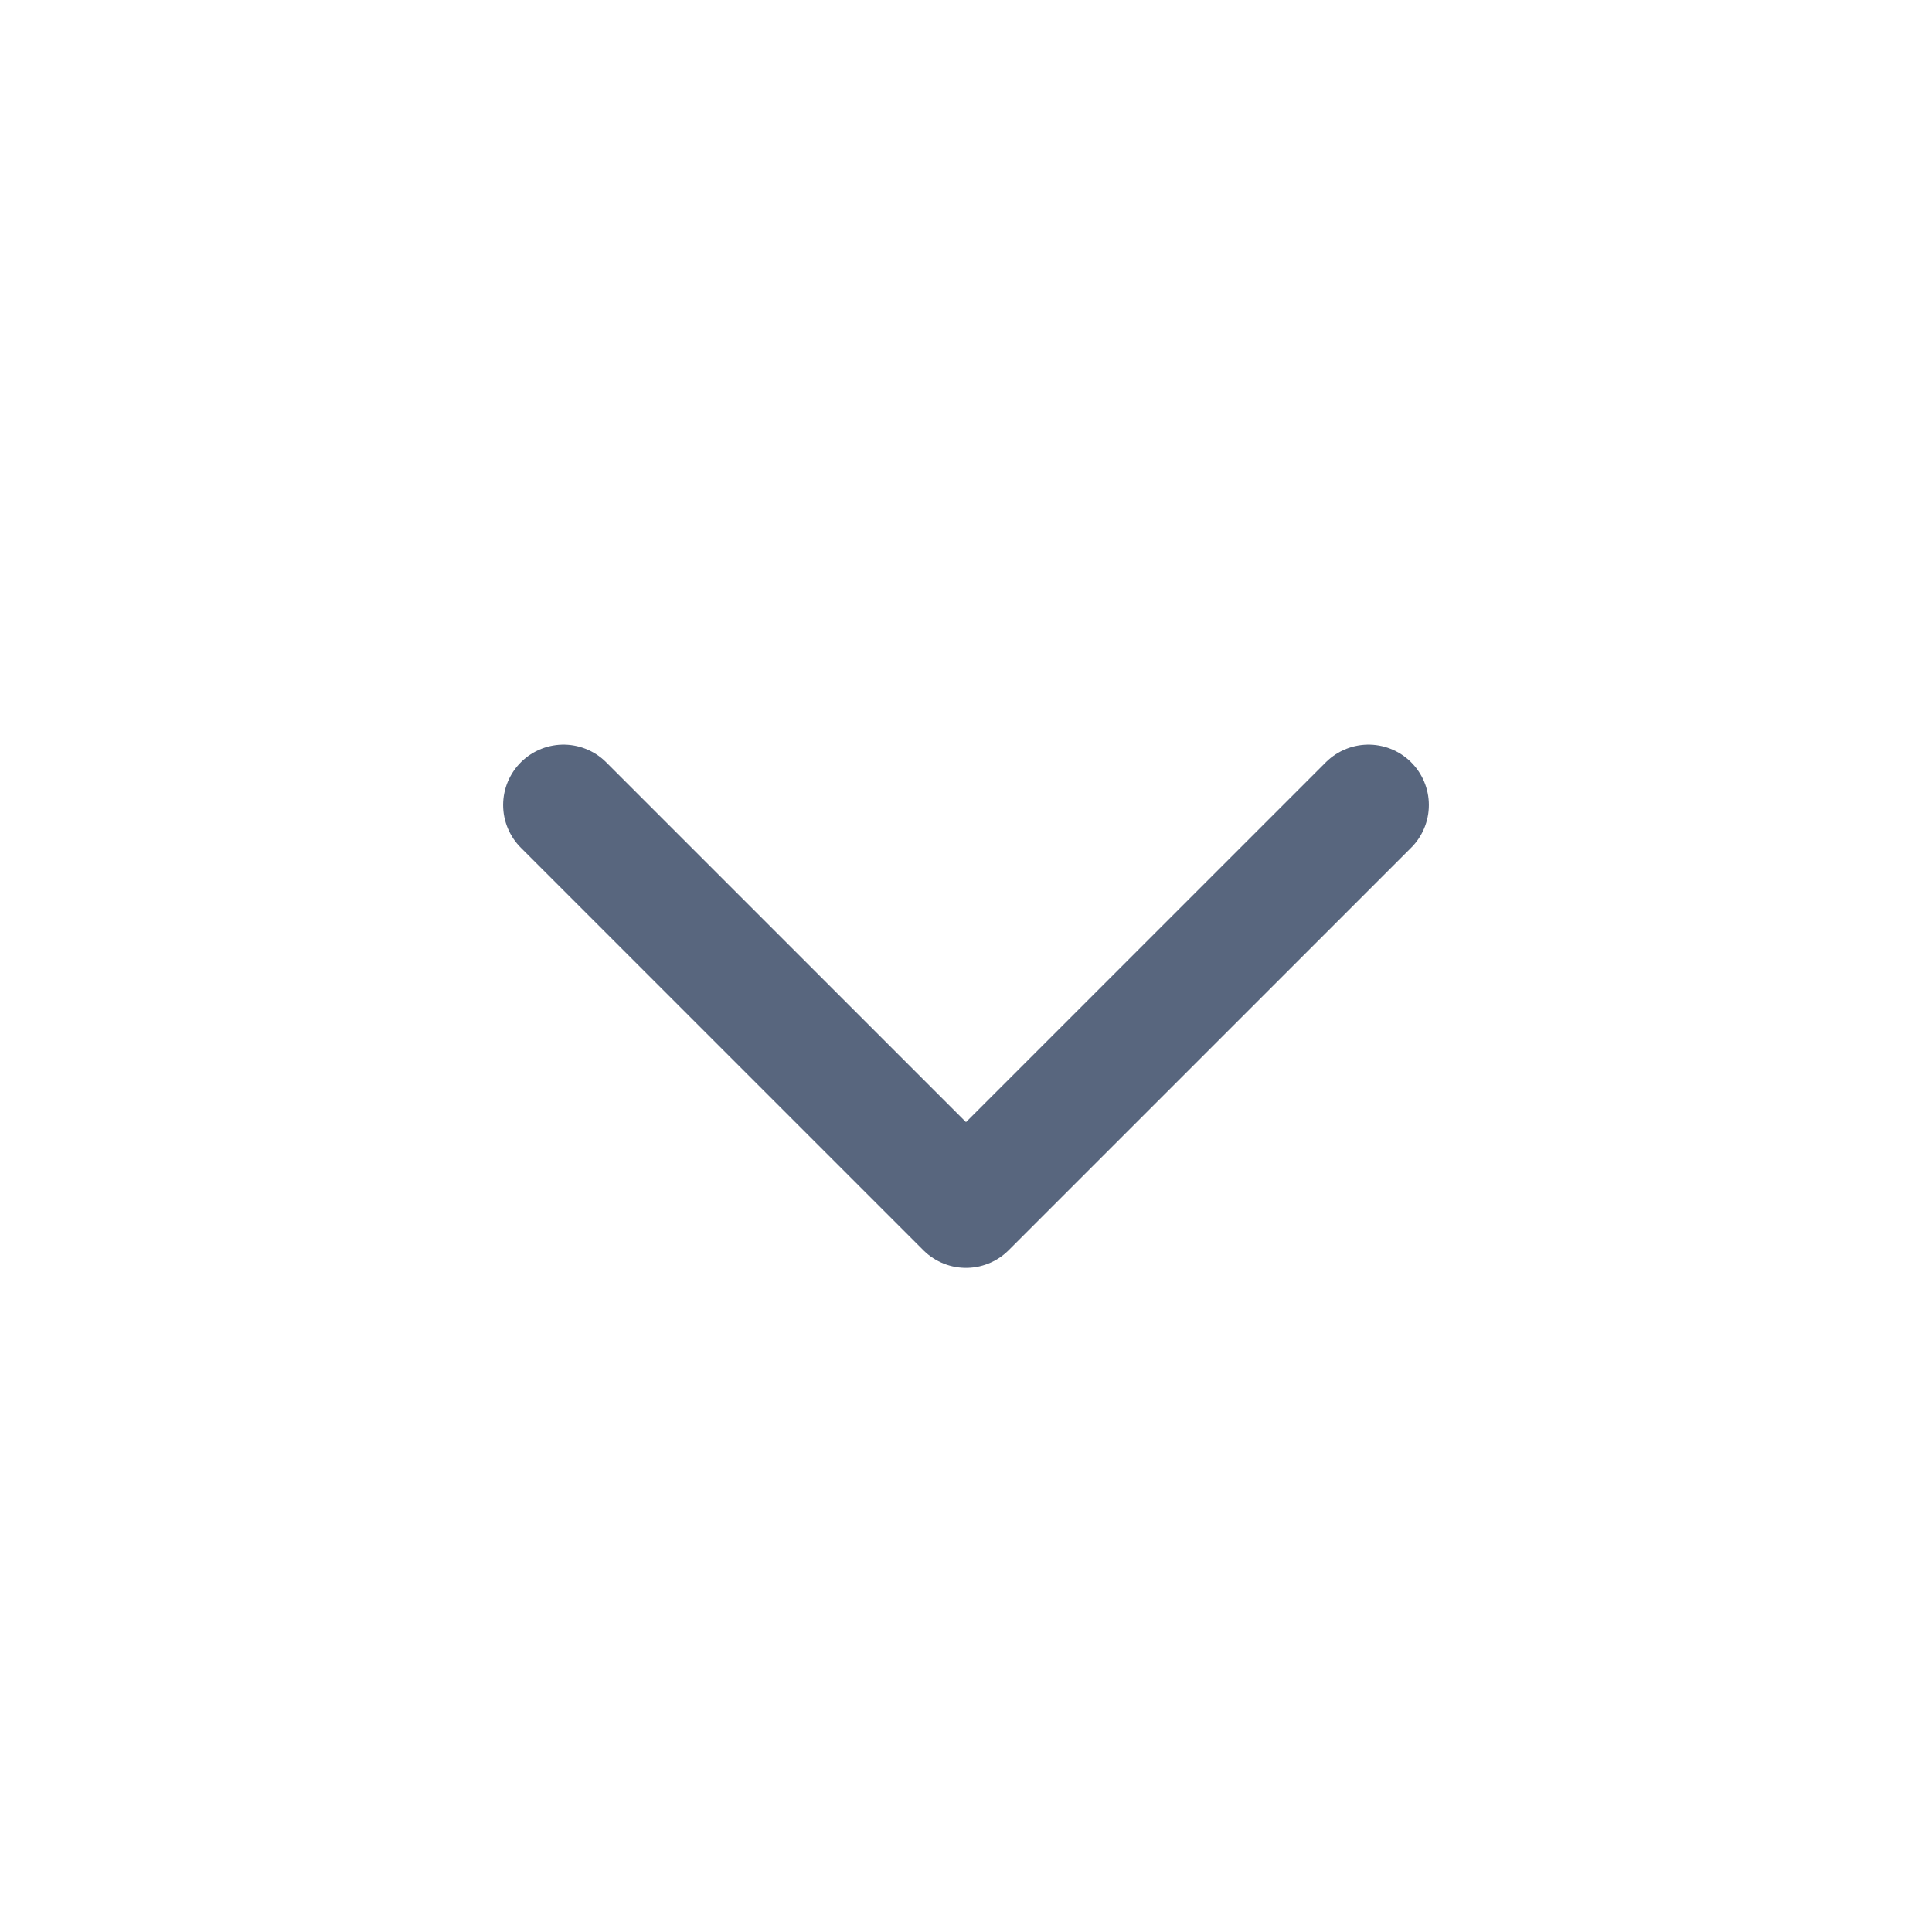
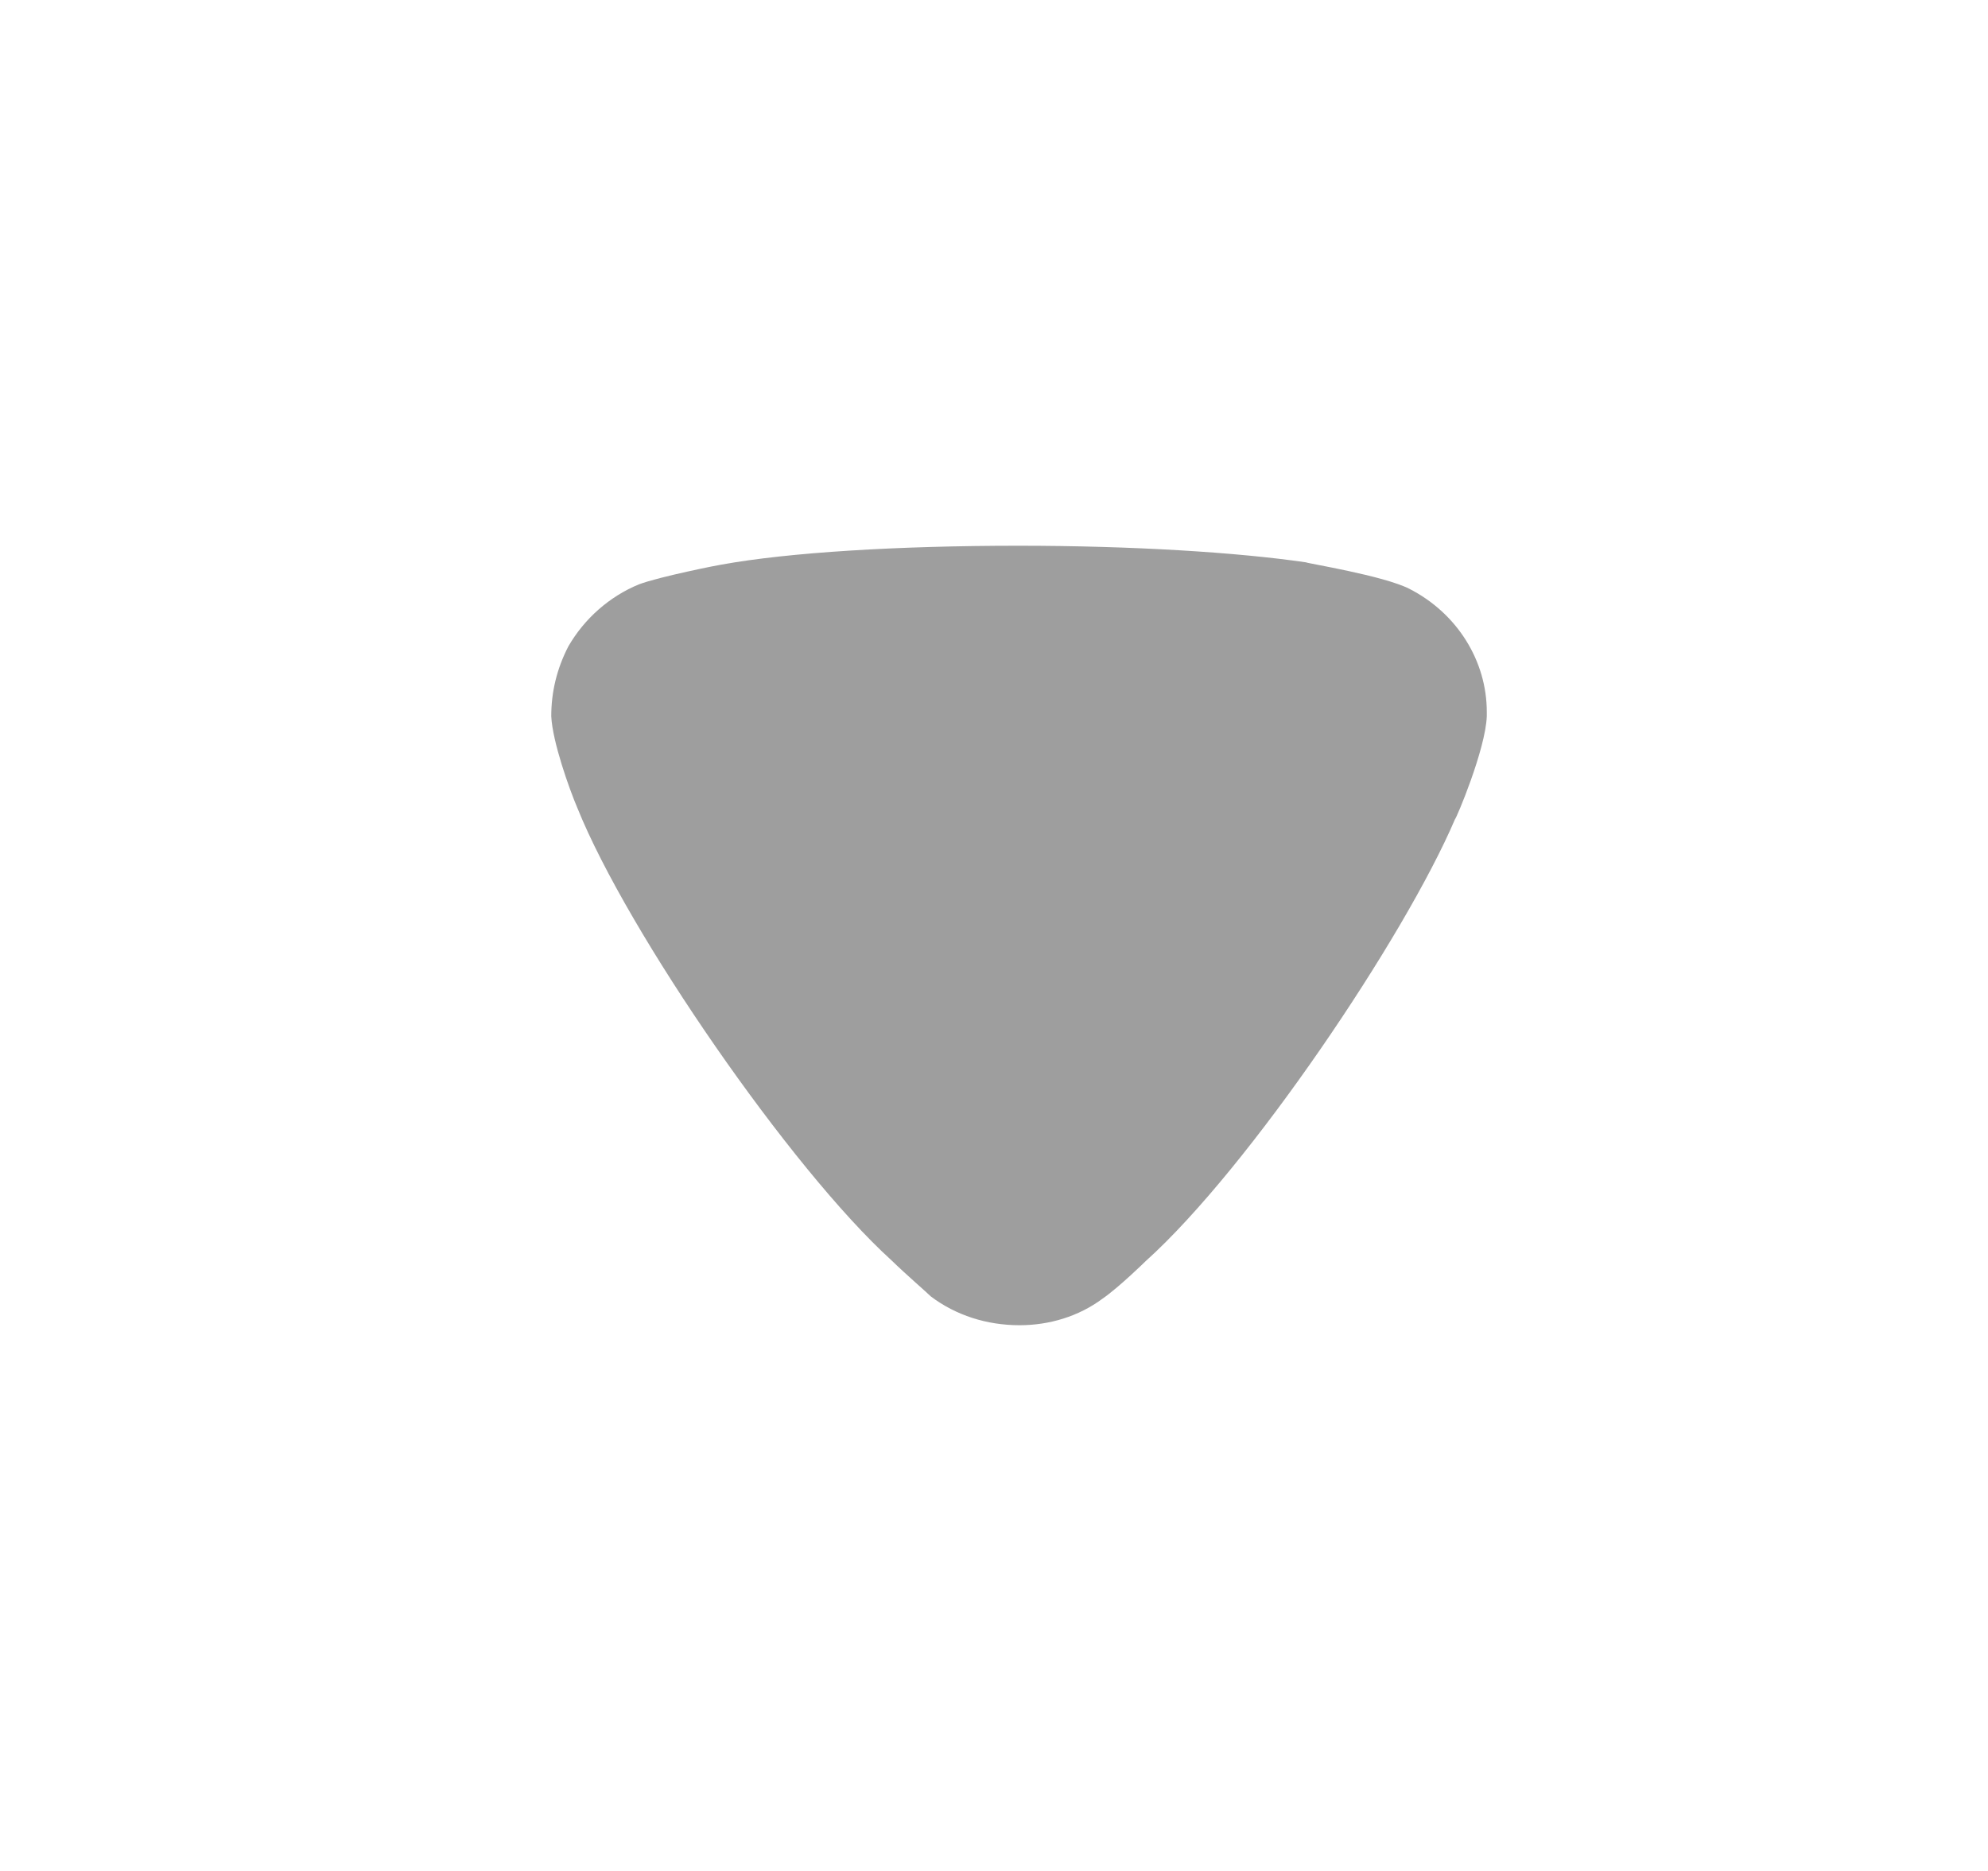
- <svg xmlns="http://www.w3.org/2000/svg" width="64px" height="64px" viewBox="0 0 24 24" fill="none">
-   <g id="SVGRepo_bgCarrier" stroke-width="0" />
-   <g id="SVGRepo_tracerCarrier" stroke-linecap="round" stroke-linejoin="round" />
-   <g id="SVGRepo_iconCarrier">
-     <path d="M7 10L12 15L17 10" stroke="#58667e" stroke-width="1.5" stroke-linecap="round" stroke-linejoin="round">
-         </path>
-   </g>
+ <svg xmlns="http://www.w3.org/2000/svg" width="17" height="16" viewBox="0 0 17 16" fill="none">
+   <path d="M7.96 11.087C7.922 11.049 7.756 10.907 7.62 10.775C6.765 9.998 5.365 7.972 4.938 6.911C4.869 6.75 4.724 6.343 4.714 6.125C4.714 5.917 4.762 5.718 4.86 5.528C4.996 5.292 5.21 5.102 5.462 4.998C5.638 4.931 6.162 4.828 6.172 4.828C6.746 4.724 7.678 4.667 8.709 4.667C9.691 4.667 10.586 4.724 11.168 4.809C11.178 4.818 11.83 4.922 12.053 5.036C12.461 5.245 12.714 5.652 12.714 6.088V6.125C12.704 6.409 12.451 7.006 12.442 7.006C12.014 8.009 10.682 9.989 9.798 10.784C9.798 10.784 9.57 11.008 9.428 11.106C9.224 11.258 8.972 11.333 8.719 11.333C8.437 11.333 8.174 11.248 7.96 11.087Z" fill="#000" opacity="0.38" />
</svg>
